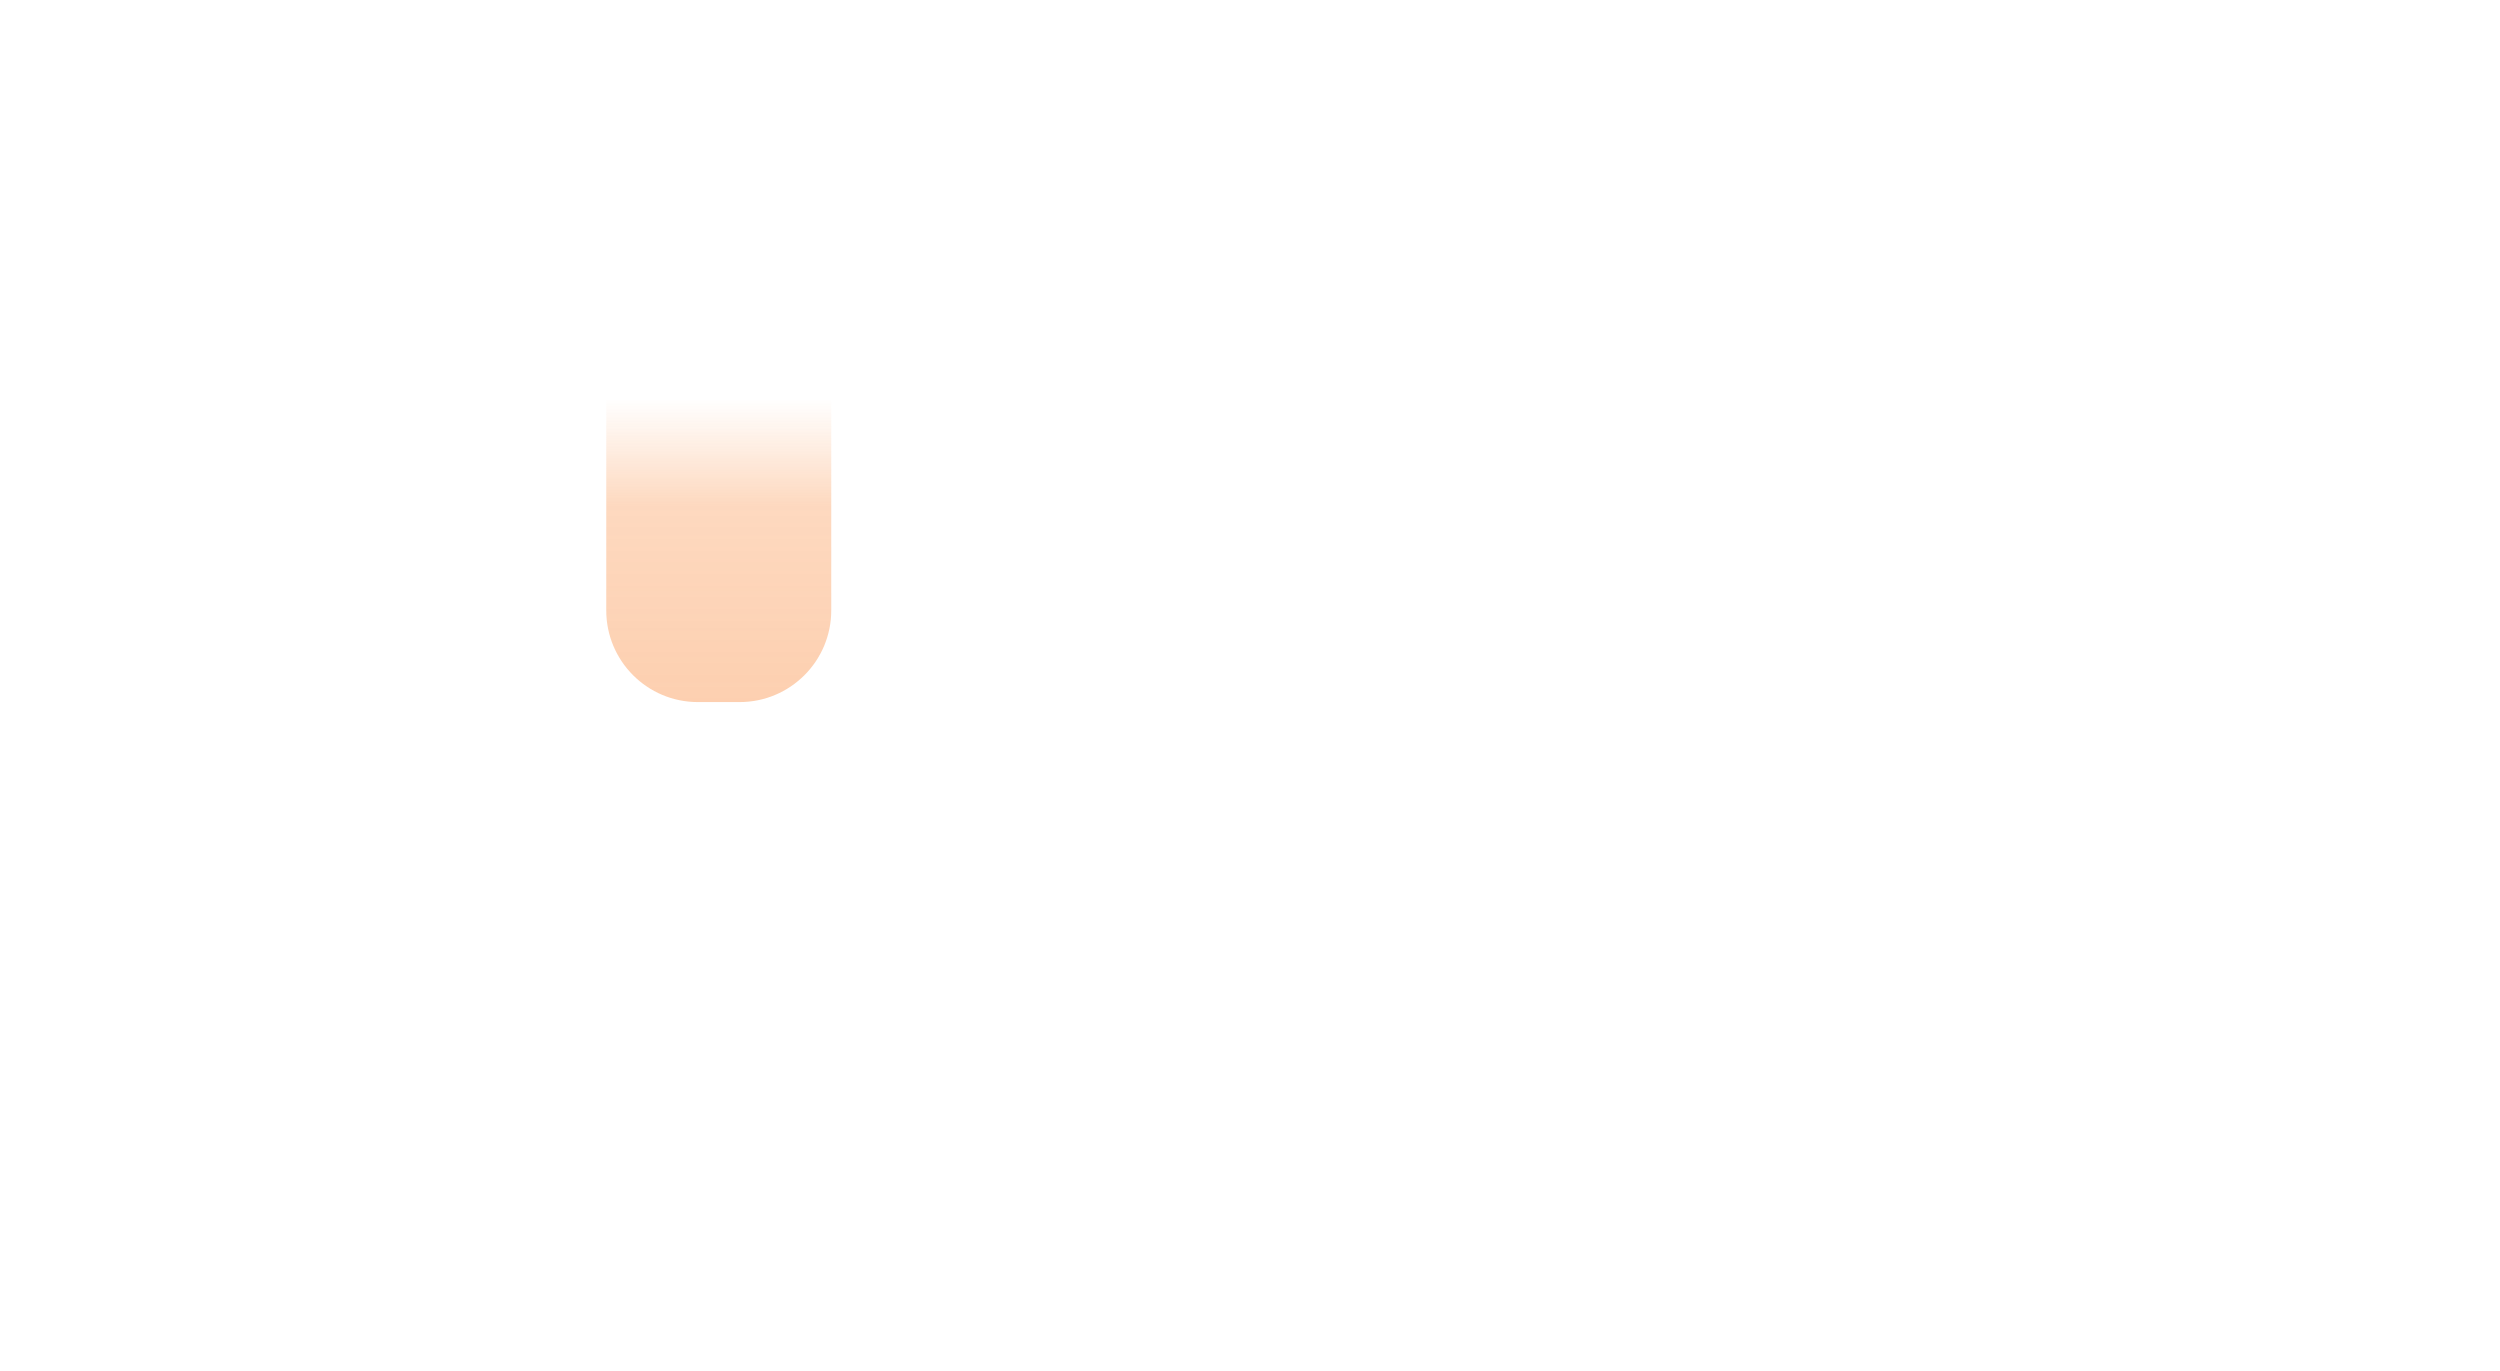
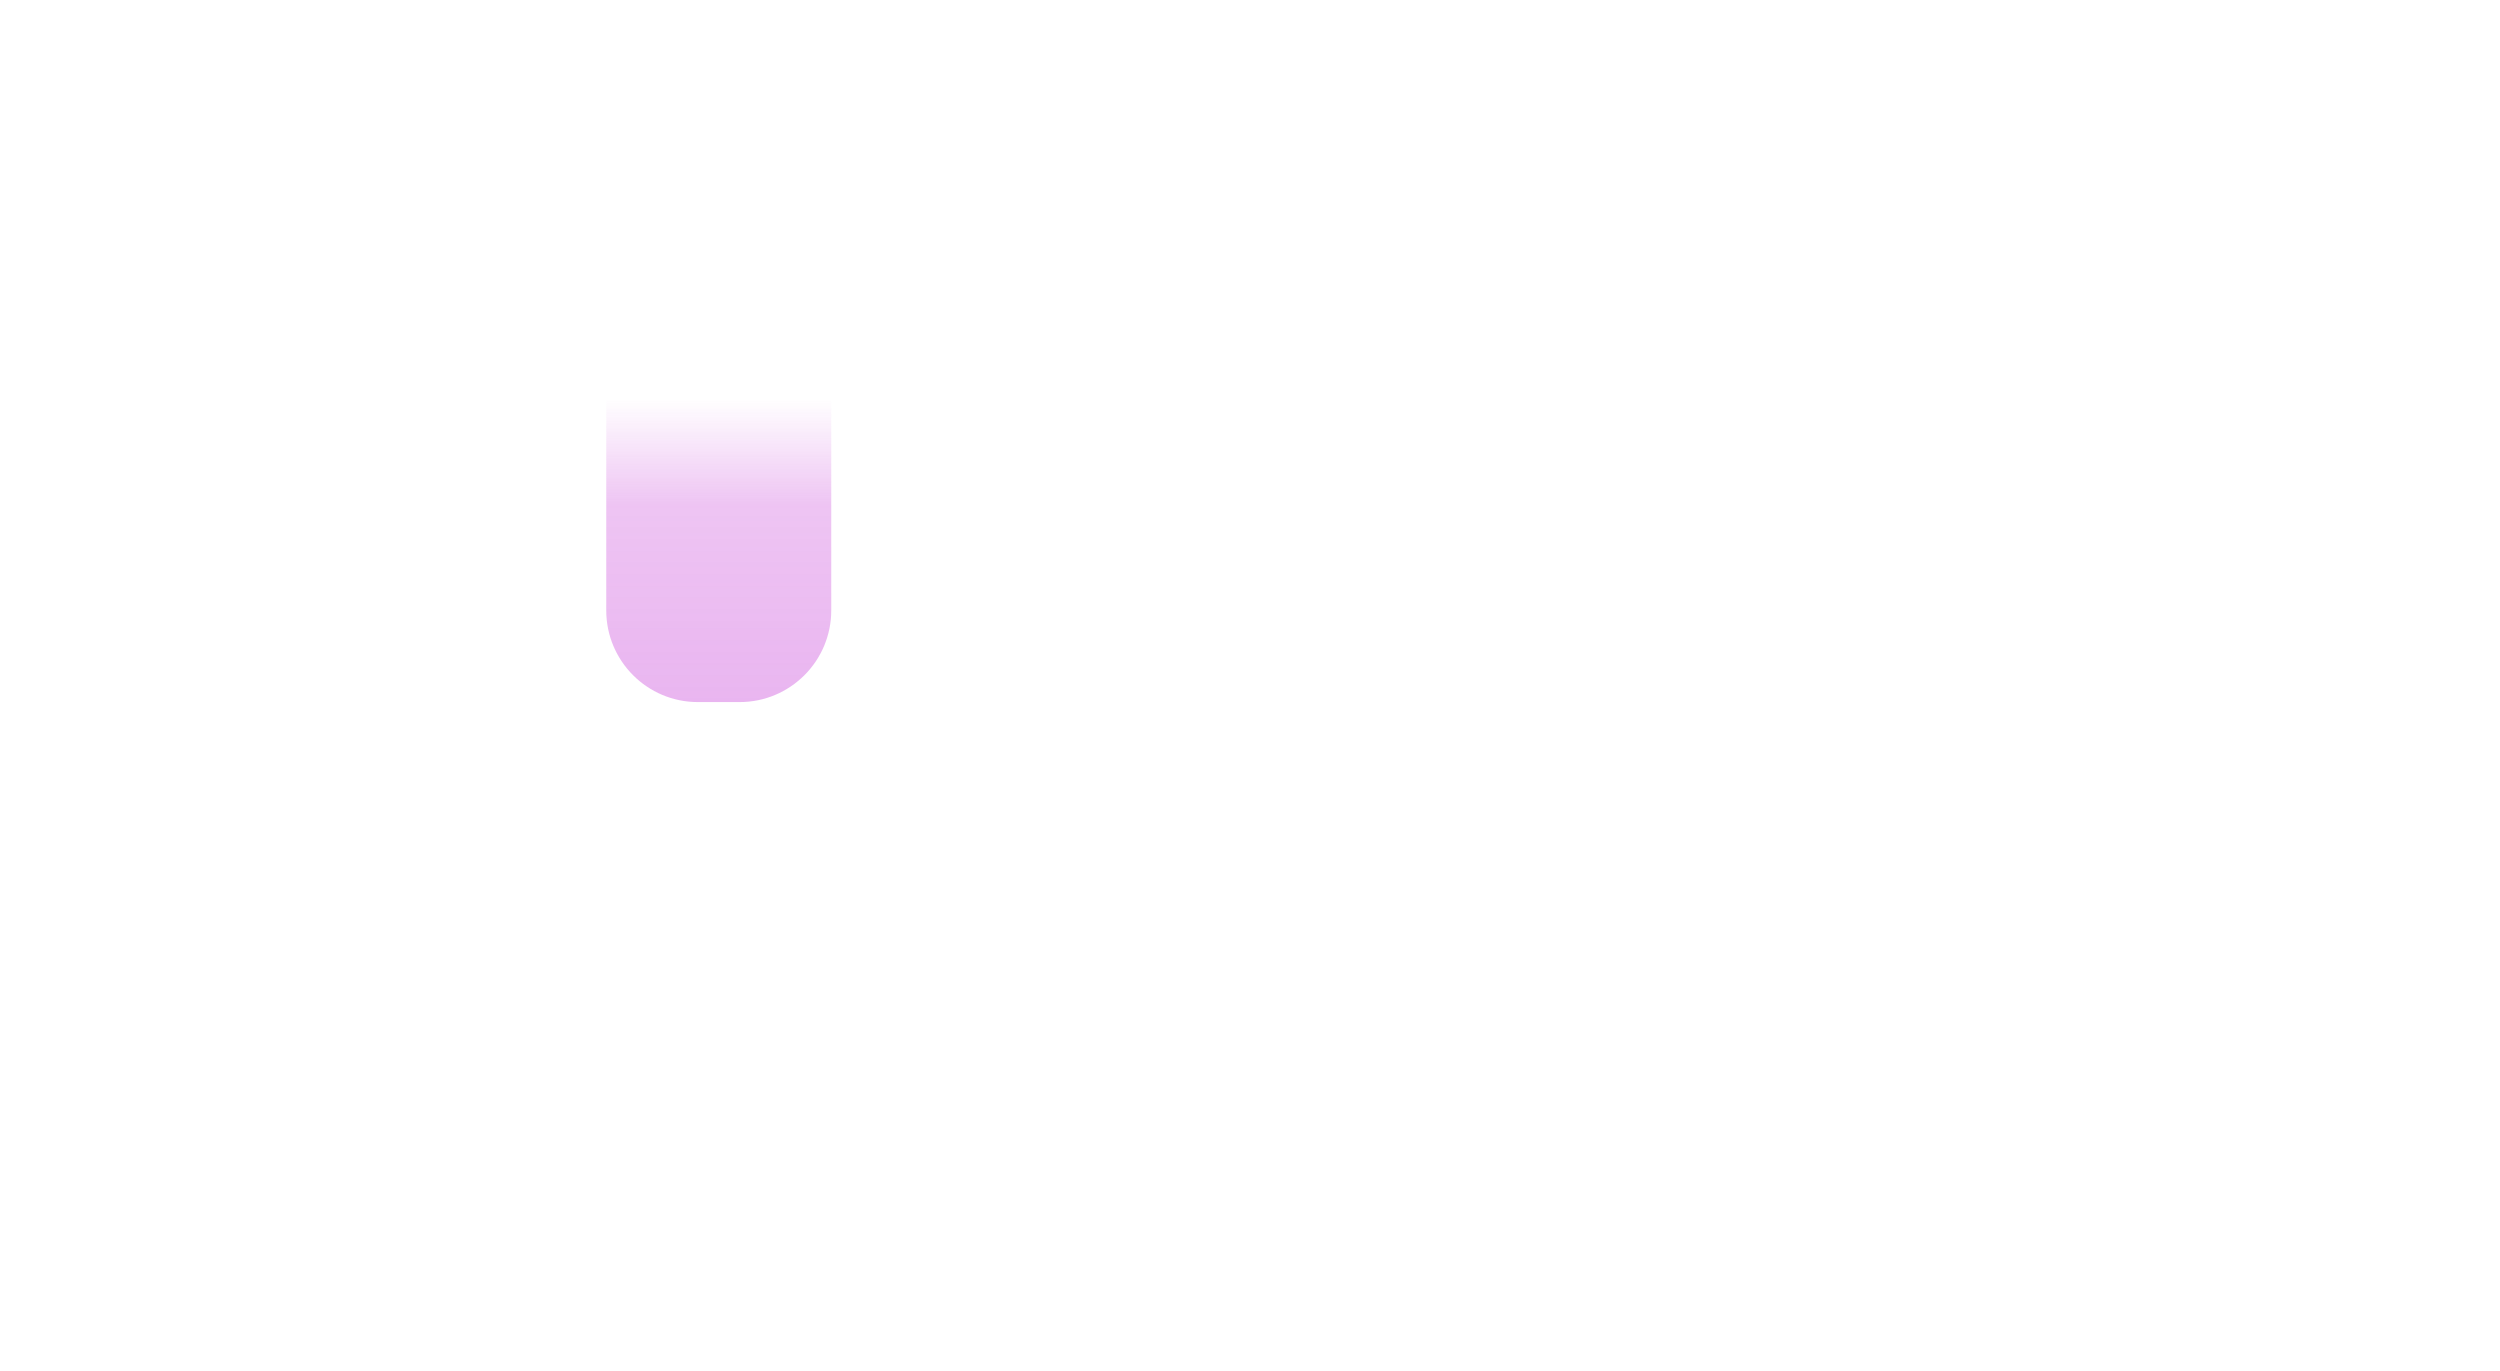
<svg xmlns="http://www.w3.org/2000/svg" viewBox="0 62 1200 658" width="1200" height="658">
  <defs>
    <clipPath id="sp_puffer">
      <rect x="291" y="131" width="108" height="268" rx="44" />
    </clipPath>
    <style>@keyframes welle{from{transform:translateX(0)}to{transform:translateX(-16px)}}</style>
-     <linearGradient id="gu_puffer4" x1="0" y1="253.5" x2="0" y2="400" gradientUnits="userSpaceOnUse">
-       <stop offset="0" stop-color="#f97316" stop-opacity="0" />
-       <stop offset="0.35" stop-color="#f97316" stop-opacity="0.8" />
-       <stop offset="1" stop-color="#f97316" stop-opacity="1" />
+     <linearGradient id="g_puffer_unten4" x1="0" y1="253.5" x2="0" y2="400" gradientUnits="userSpaceOnUse">
+       <stop offset="0" stop-color="#c026d3" stop-opacity="0" />
+       <stop offset="0.35" stop-color="#c026d3" stop-opacity="0.8" />
+       <stop offset="1" stop-color="#c026d3" stop-opacity="1" />
    </linearGradient>
  </defs>
  <g clip-path="url(#sp_puffer)">
-     <rect x="290" y="253.5" width="110" height="146.5" fill="url(#gu_puffer4)" opacity="0.34" />
+     <rect x="290" y="253.5" width="110" height="146.5" fill="url(#g_puffer_unten4)" opacity="0.34" />
  </g>
</svg>
